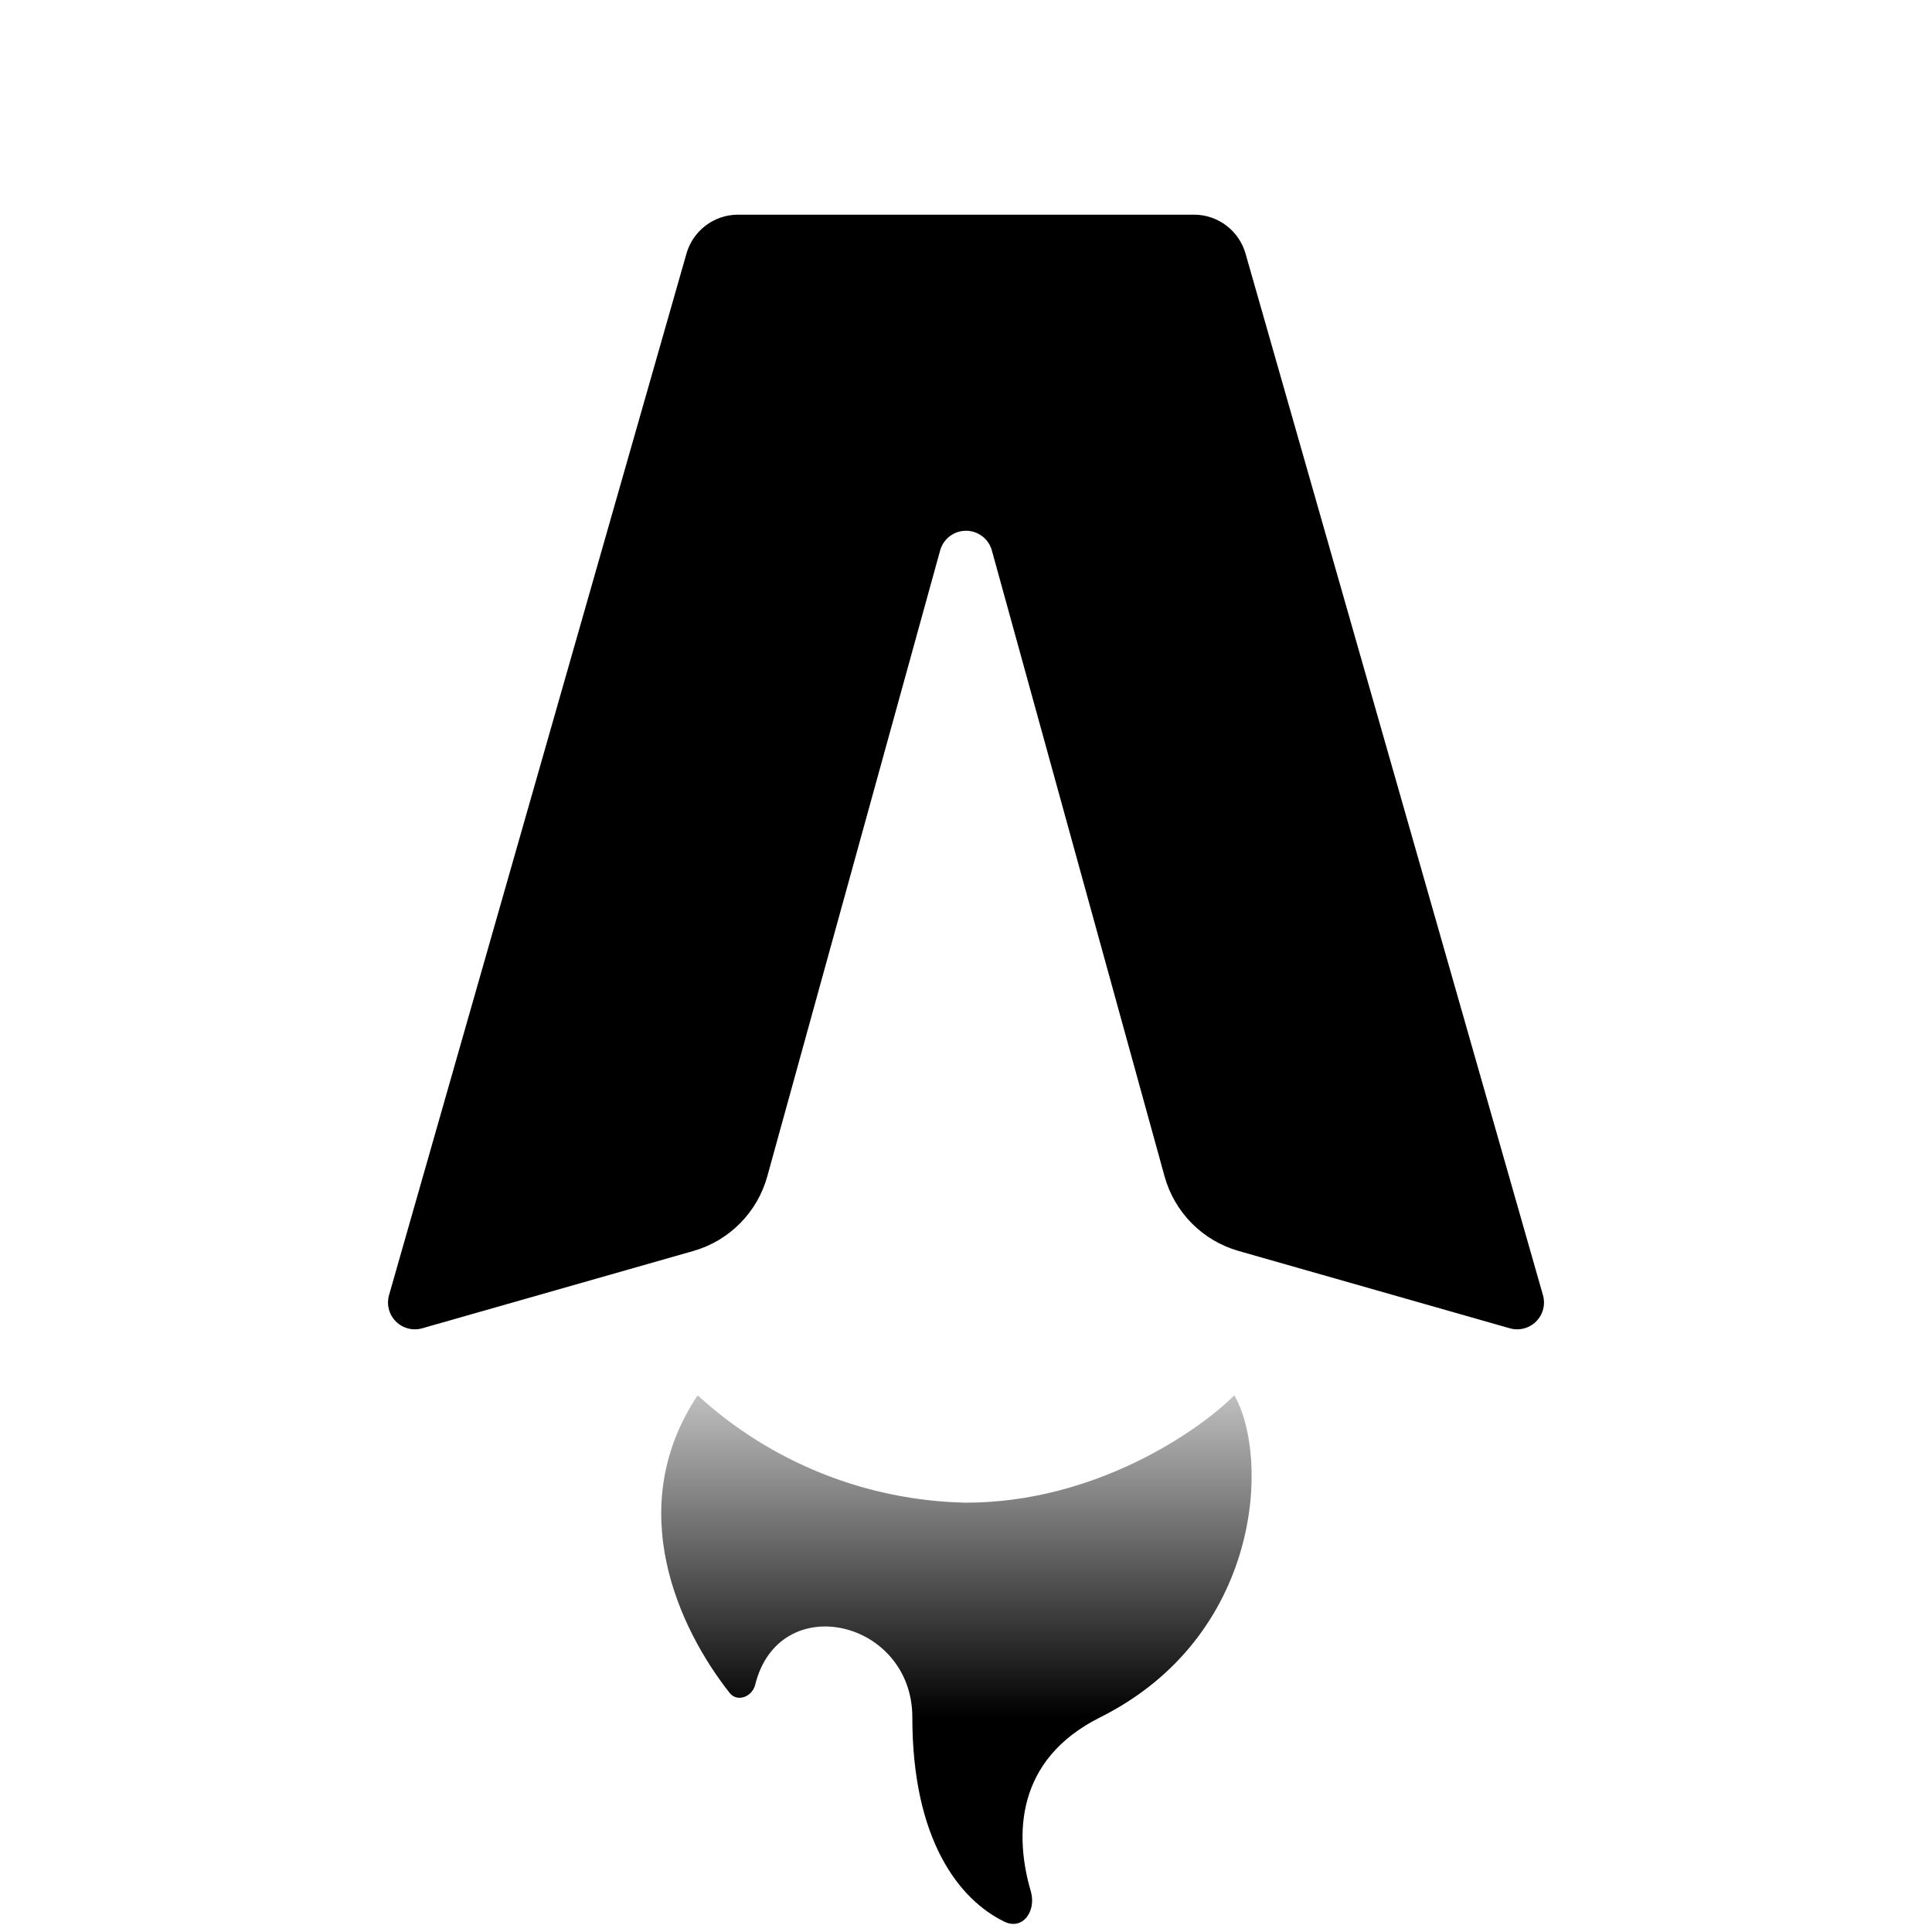
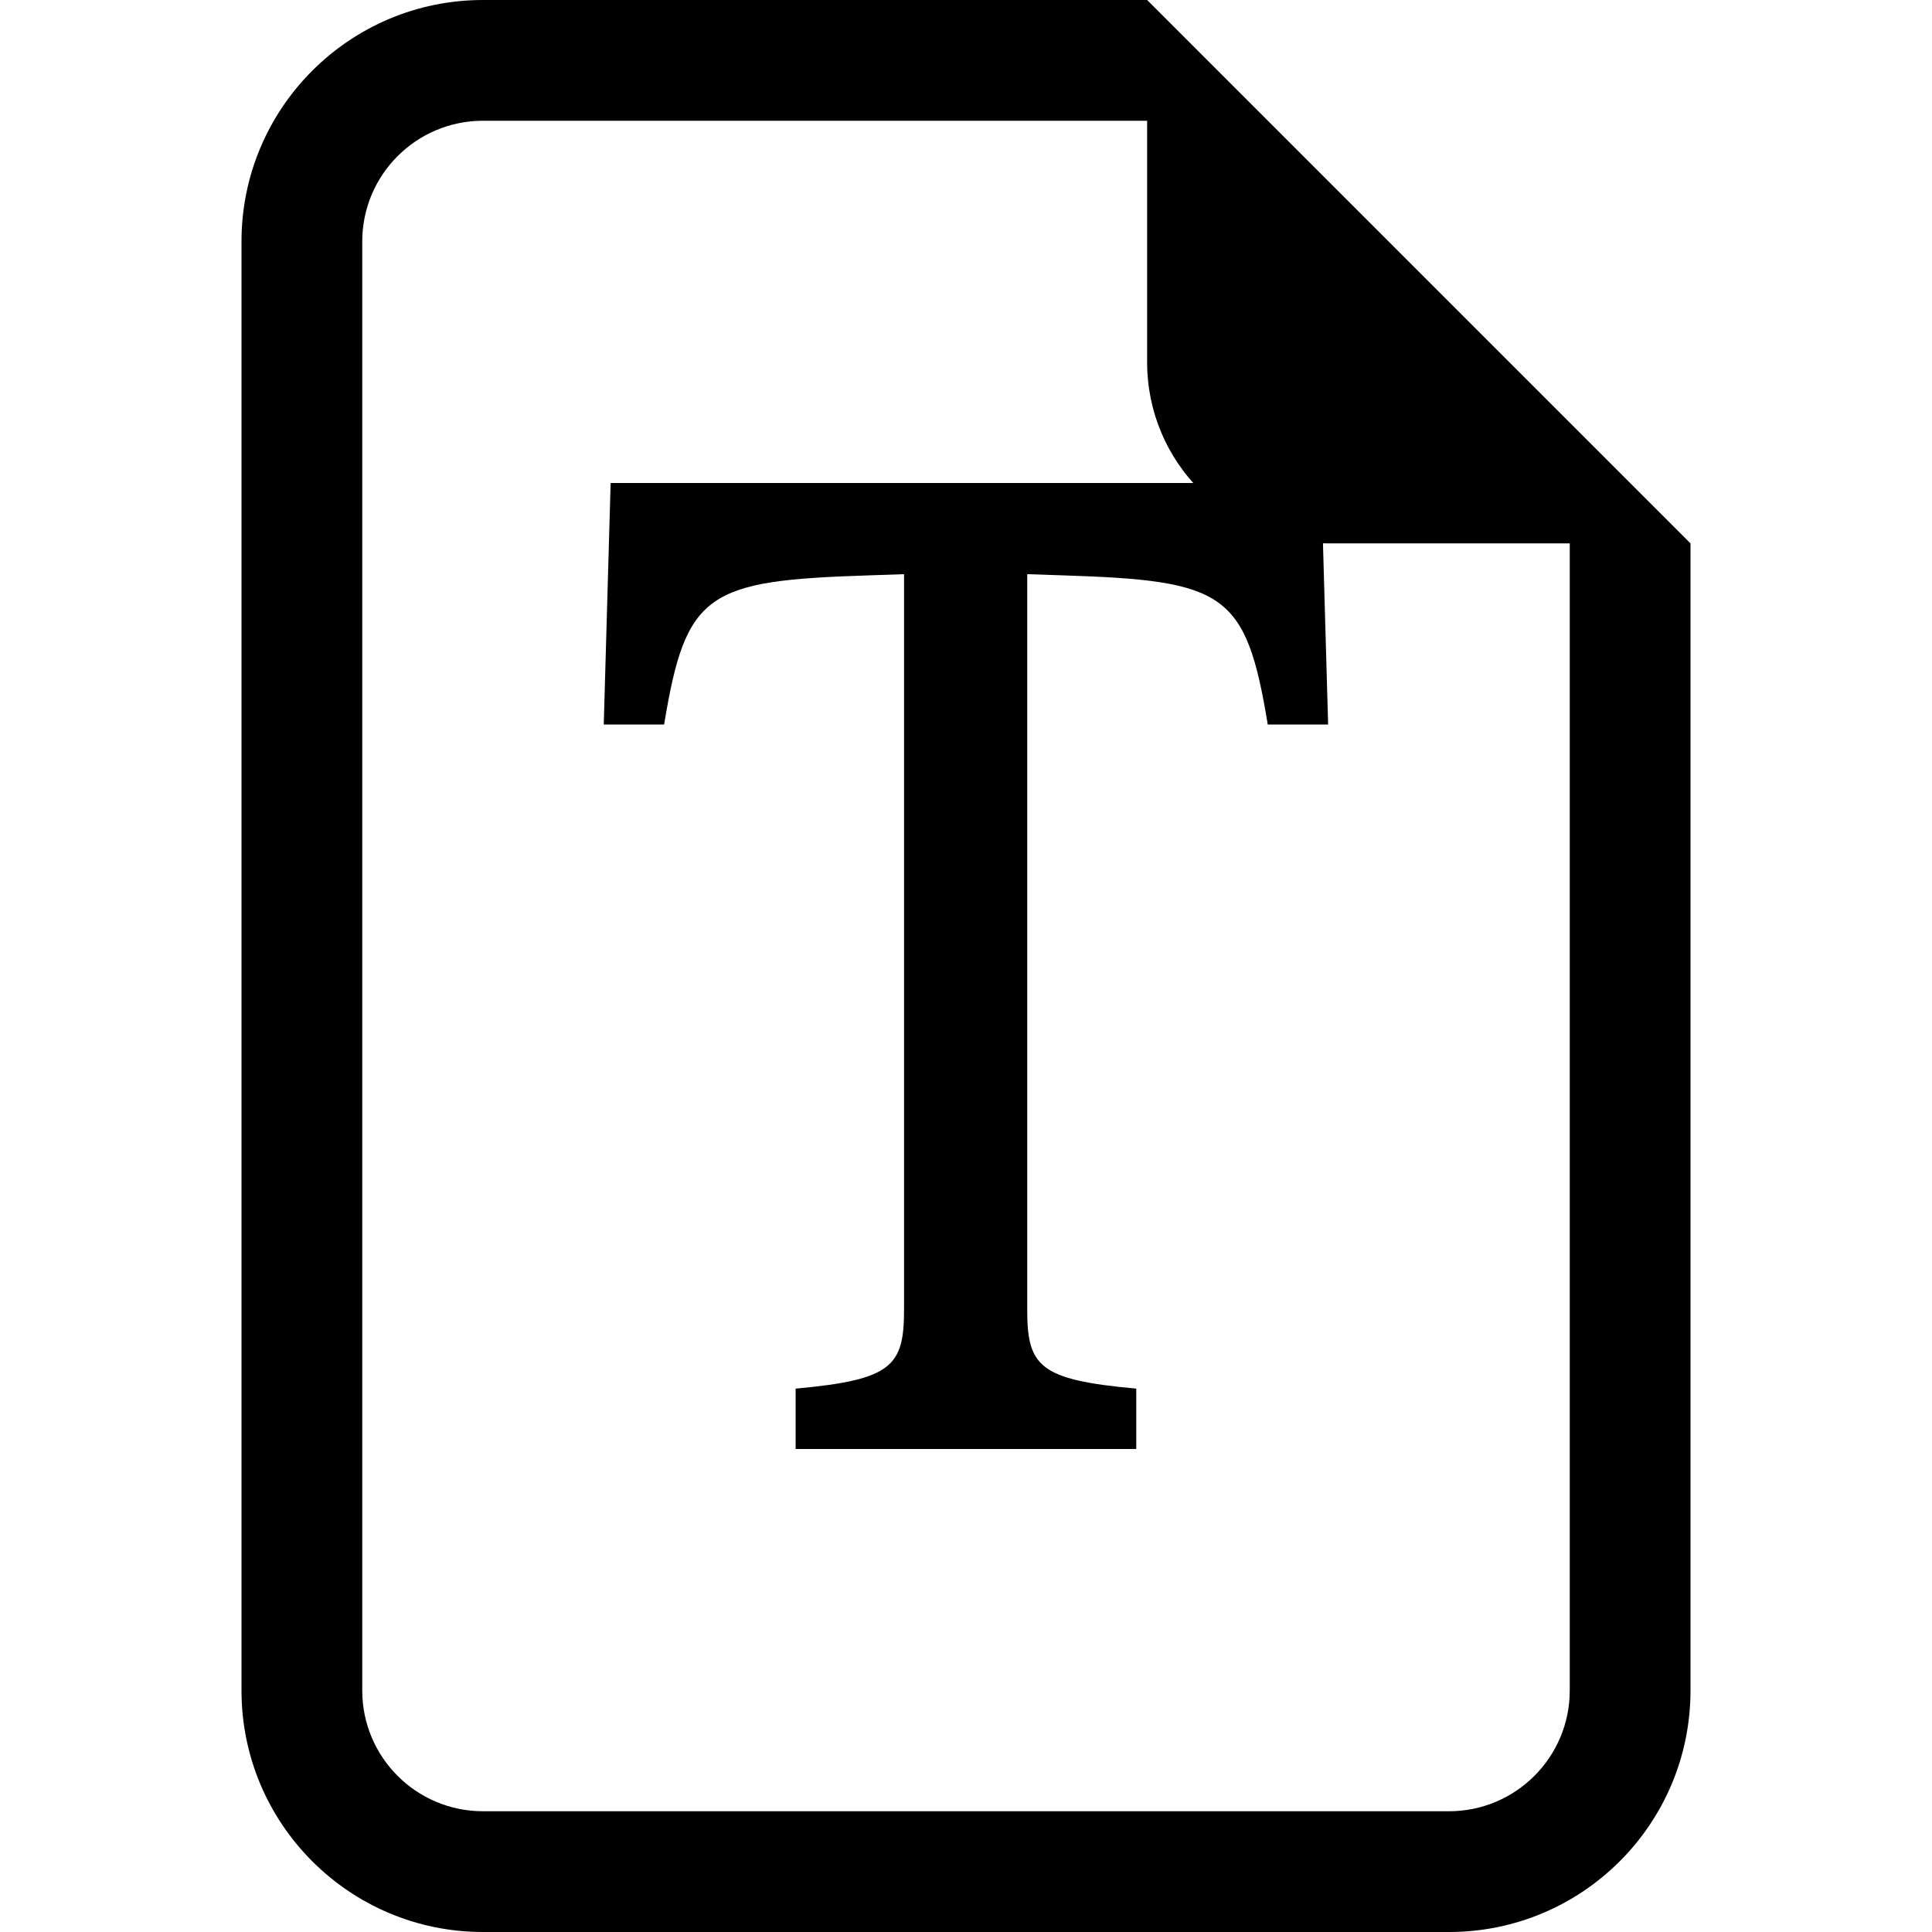
- <svg xmlns="http://www.w3.org/2000/svg" fill="none" viewBox="0 0 36 36">
-   <path fill="#000" d="M22.25 4h-8.5a1 1 0 0 0-.96.73l-5.54 19.4a.5.5 0 0 0 .62.62l5.05-1.44a2 2 0 0 0 1.38-1.4l3.22-11.66a.5.5 0 0 1 .96 0l3.22 11.67a2 2 0 0 0 1.38 1.39l5.05 1.44a.5.5 0 0 0 .62-.62l-5.54-19.4a1 1 0 0 0-.96-.73Z" />
-   <path fill="url(#gradient)" d="M18 28a7.63 7.63 0 0 1-5-2c-1.4 2.1-.35 4.35.6 5.55.14.17.41.07.47-.15.44-1.8 2.93-1.22 2.93.6 0 2.28.87 3.4 1.72 3.81.34.16.59-.2.49-.56-.31-1.05-.29-2.46 1.29-3.25 3-1.5 3.17-4.83 2.5-6-.67.67-2.6 2-5 2Z" />
-   <defs>
-     <linearGradient id="gradient" x1="16" x2="16" y1="32" y2="24" gradientUnits="userSpaceOnUse">
-       <stop stop-color="#000" />
-       <stop offset="1" stop-color="#000" stop-opacity="0" />
-     </linearGradient>
-   </defs>
-   <style>
-     @media (prefers-color-scheme:dark){:root{filter:invert(100%)}}
-   </style>
+ <svg xmlns="http://www.w3.org/2000/svg" width="32" height="32" viewBox="0 0 16 16">
+   <g fill="currentColor">
+     <path d="M10.943 4H5.057L5 6h.5c.18-1.096.356-1.192 1.694-1.235l.293-.01v6.09c0 .47-.1.582-.898.655v.5H9.41v-.5c-.803-.073-.903-.184-.903-.654V4.755l.298.01c1.338.043 1.514.14 1.694 1.235h.5l-.057-2z" />
+     <path fill="currentColor" d="M14 4.5V14a2 2 0 0 1-2 2H4a2 2 0 0 1-2-2V2a2 2 0 0 1 2-2h5.5zm-3 0A1.5 1.5 0 0 1 9.5 3V1H4a1 1 0 0 0-1 1v12a1 1 0 0 0 1 1h8a1 1 0 0 0 1-1V4.5z" />
+   </g>
</svg>
